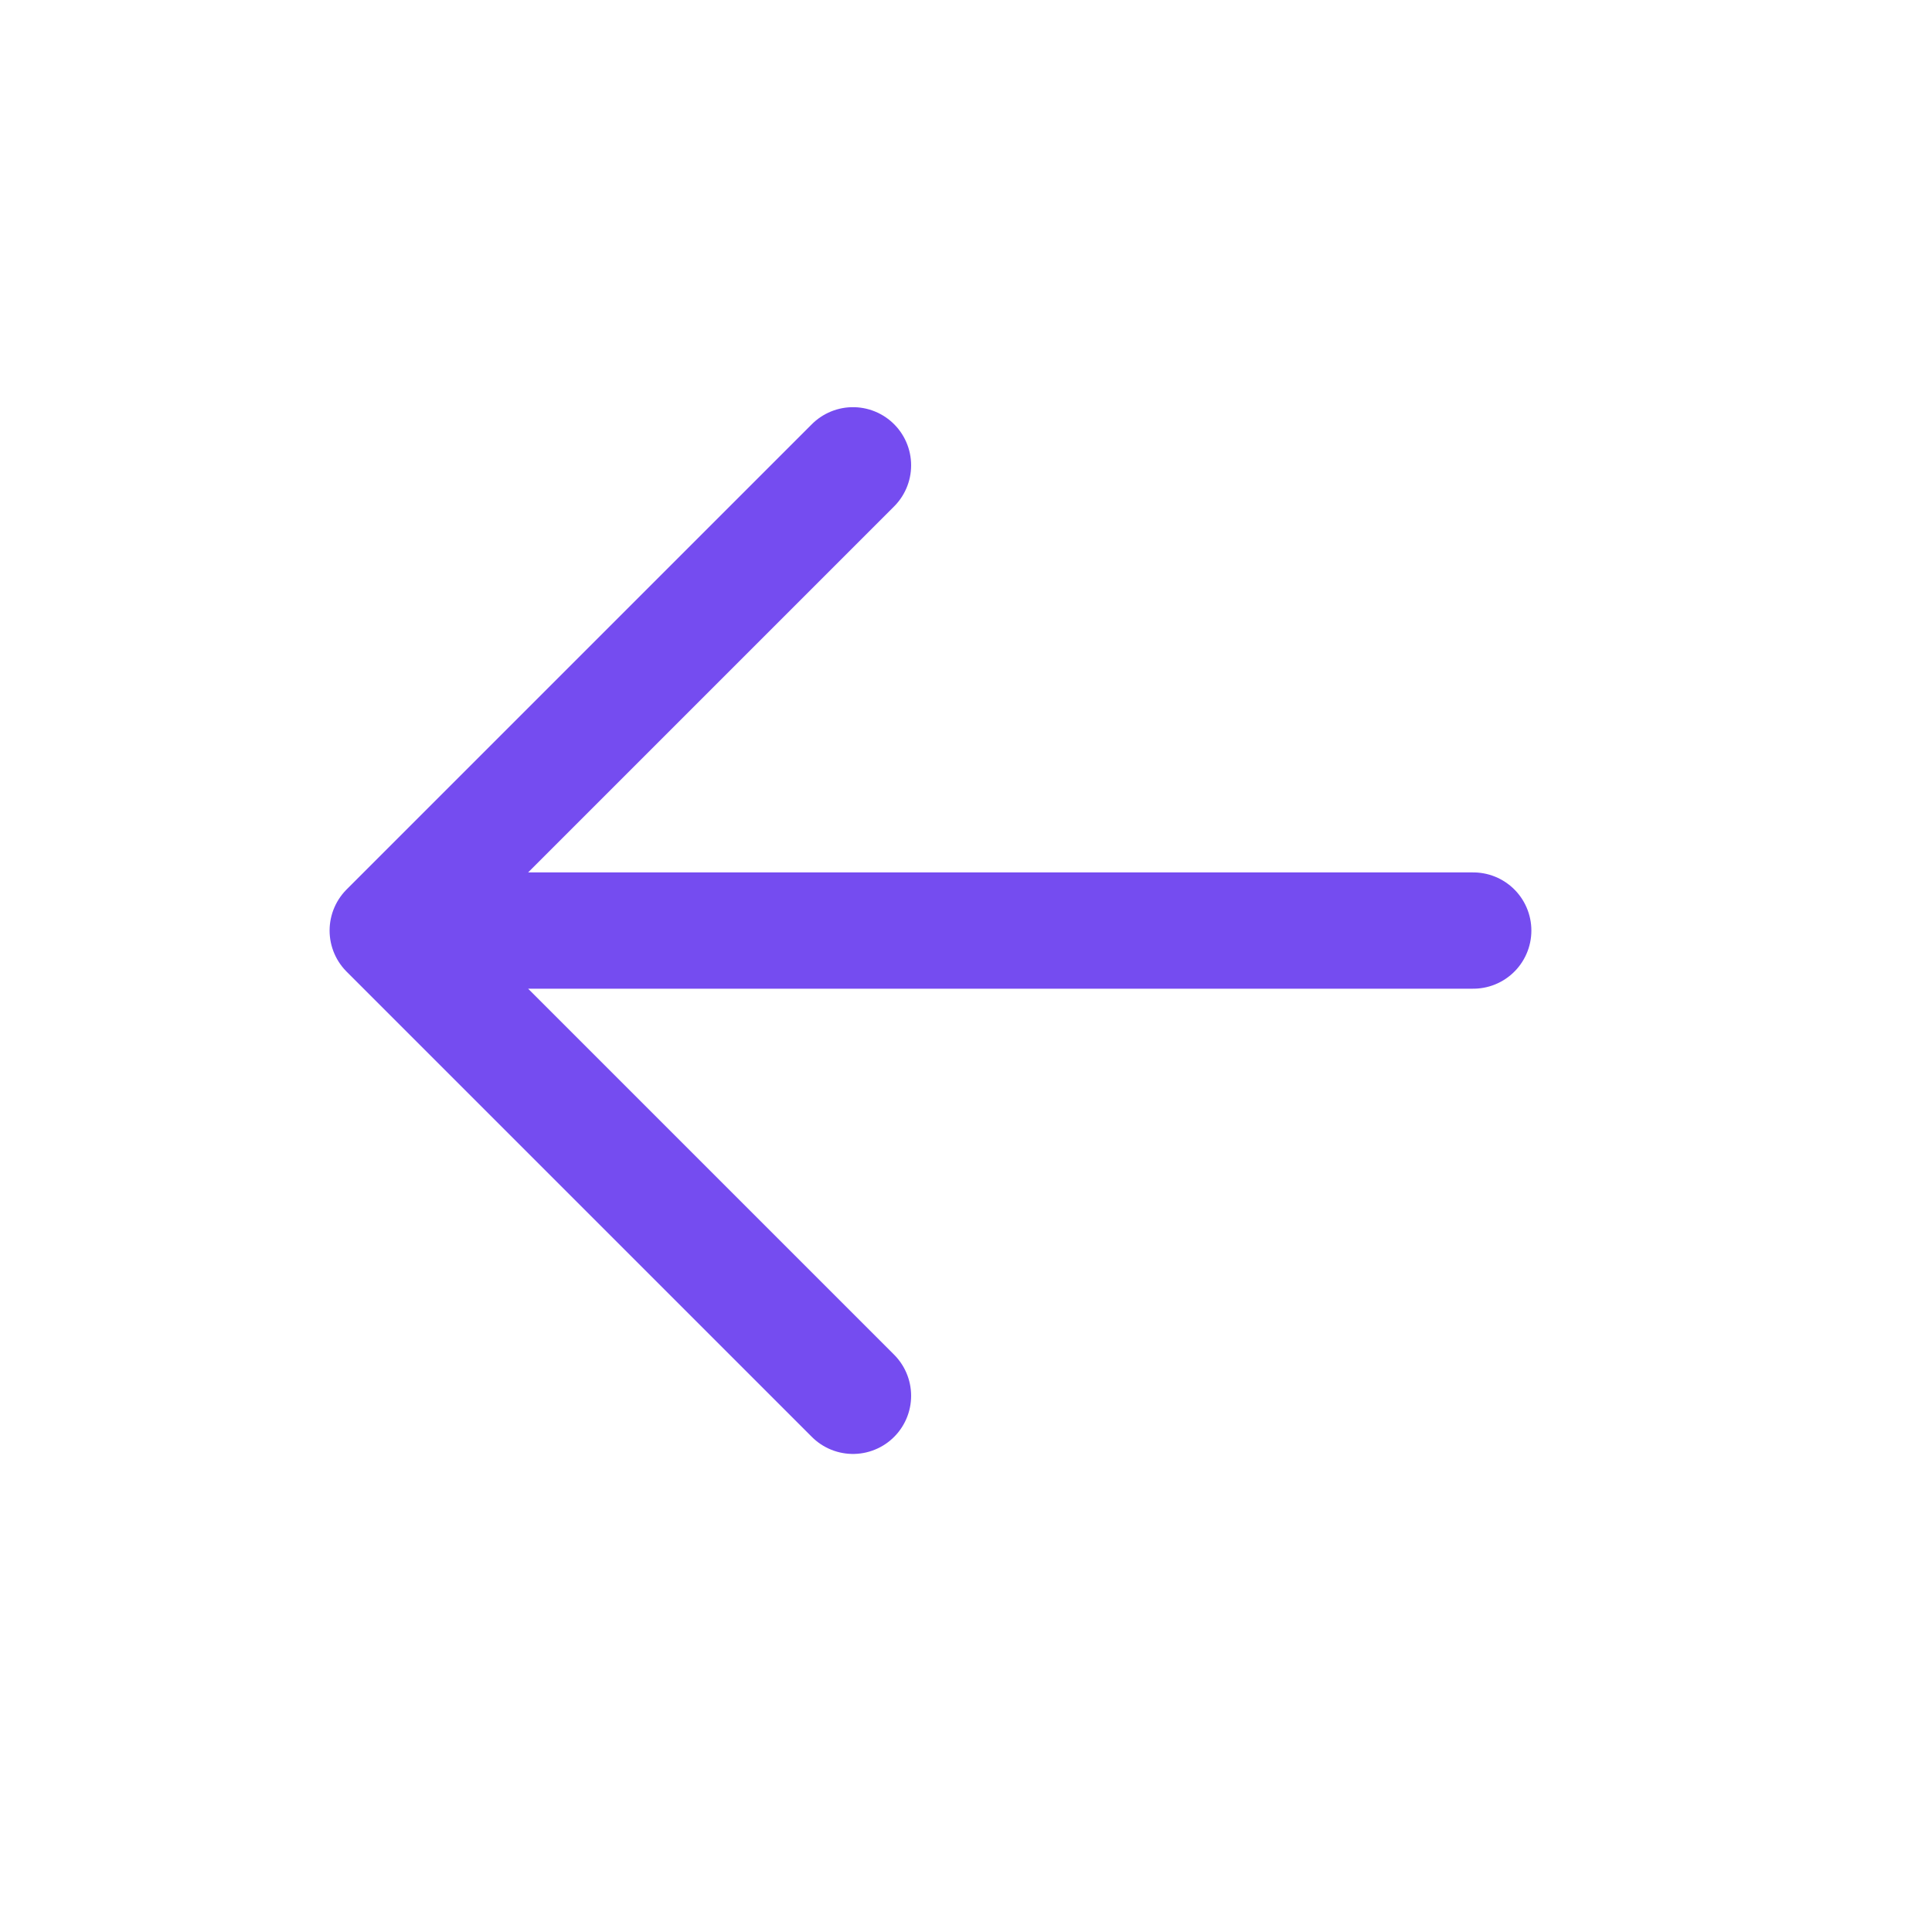
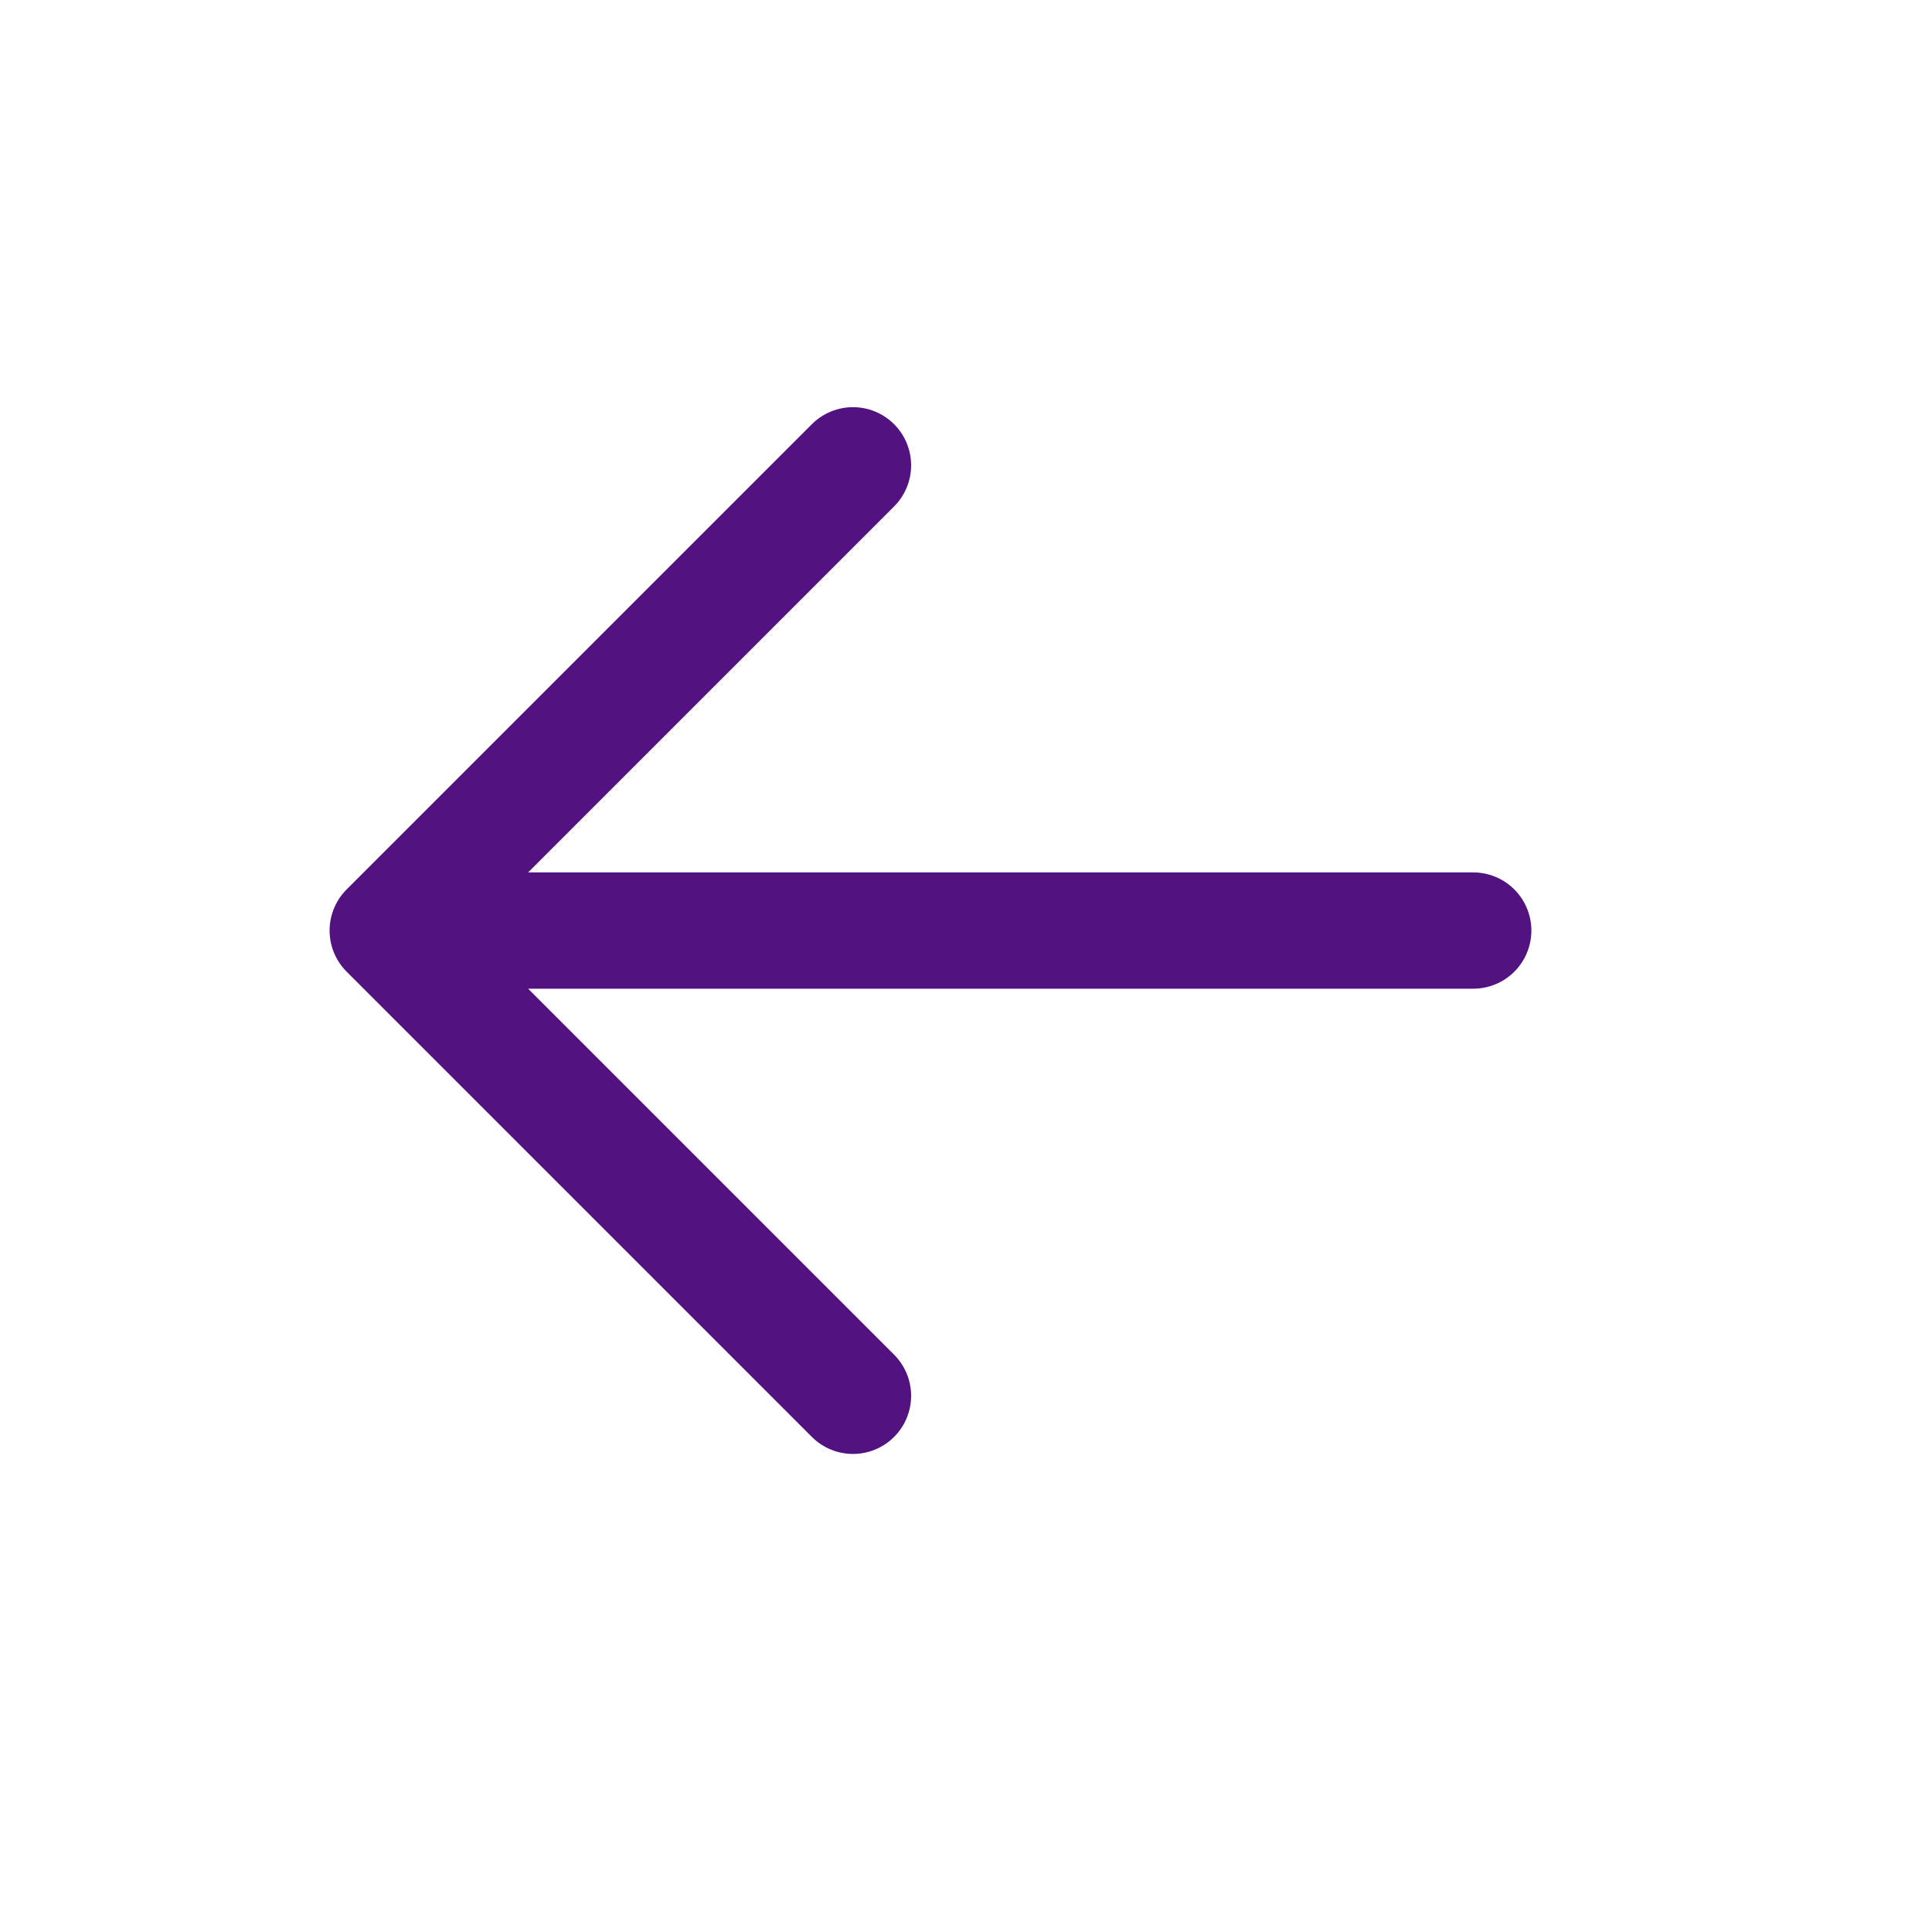
<svg xmlns="http://www.w3.org/2000/svg" width="26" height="26" viewBox="0 0 26 26" fill="none">
-   <path d="M5.218 12.523L11.479 6.262M5.218 12.523L11.479 18.784M5.218 12.523H19.826" stroke="#754CF0" stroke-width="1.565" stroke-linecap="round" stroke-linejoin="round" />
+   <path d="M5.218 12.523L11.479 6.262M5.218 12.523L11.479 18.784M5.218 12.523H19.826" stroke="#521280" stroke-width="1.565" stroke-linecap="round" stroke-linejoin="round" />
</svg>
